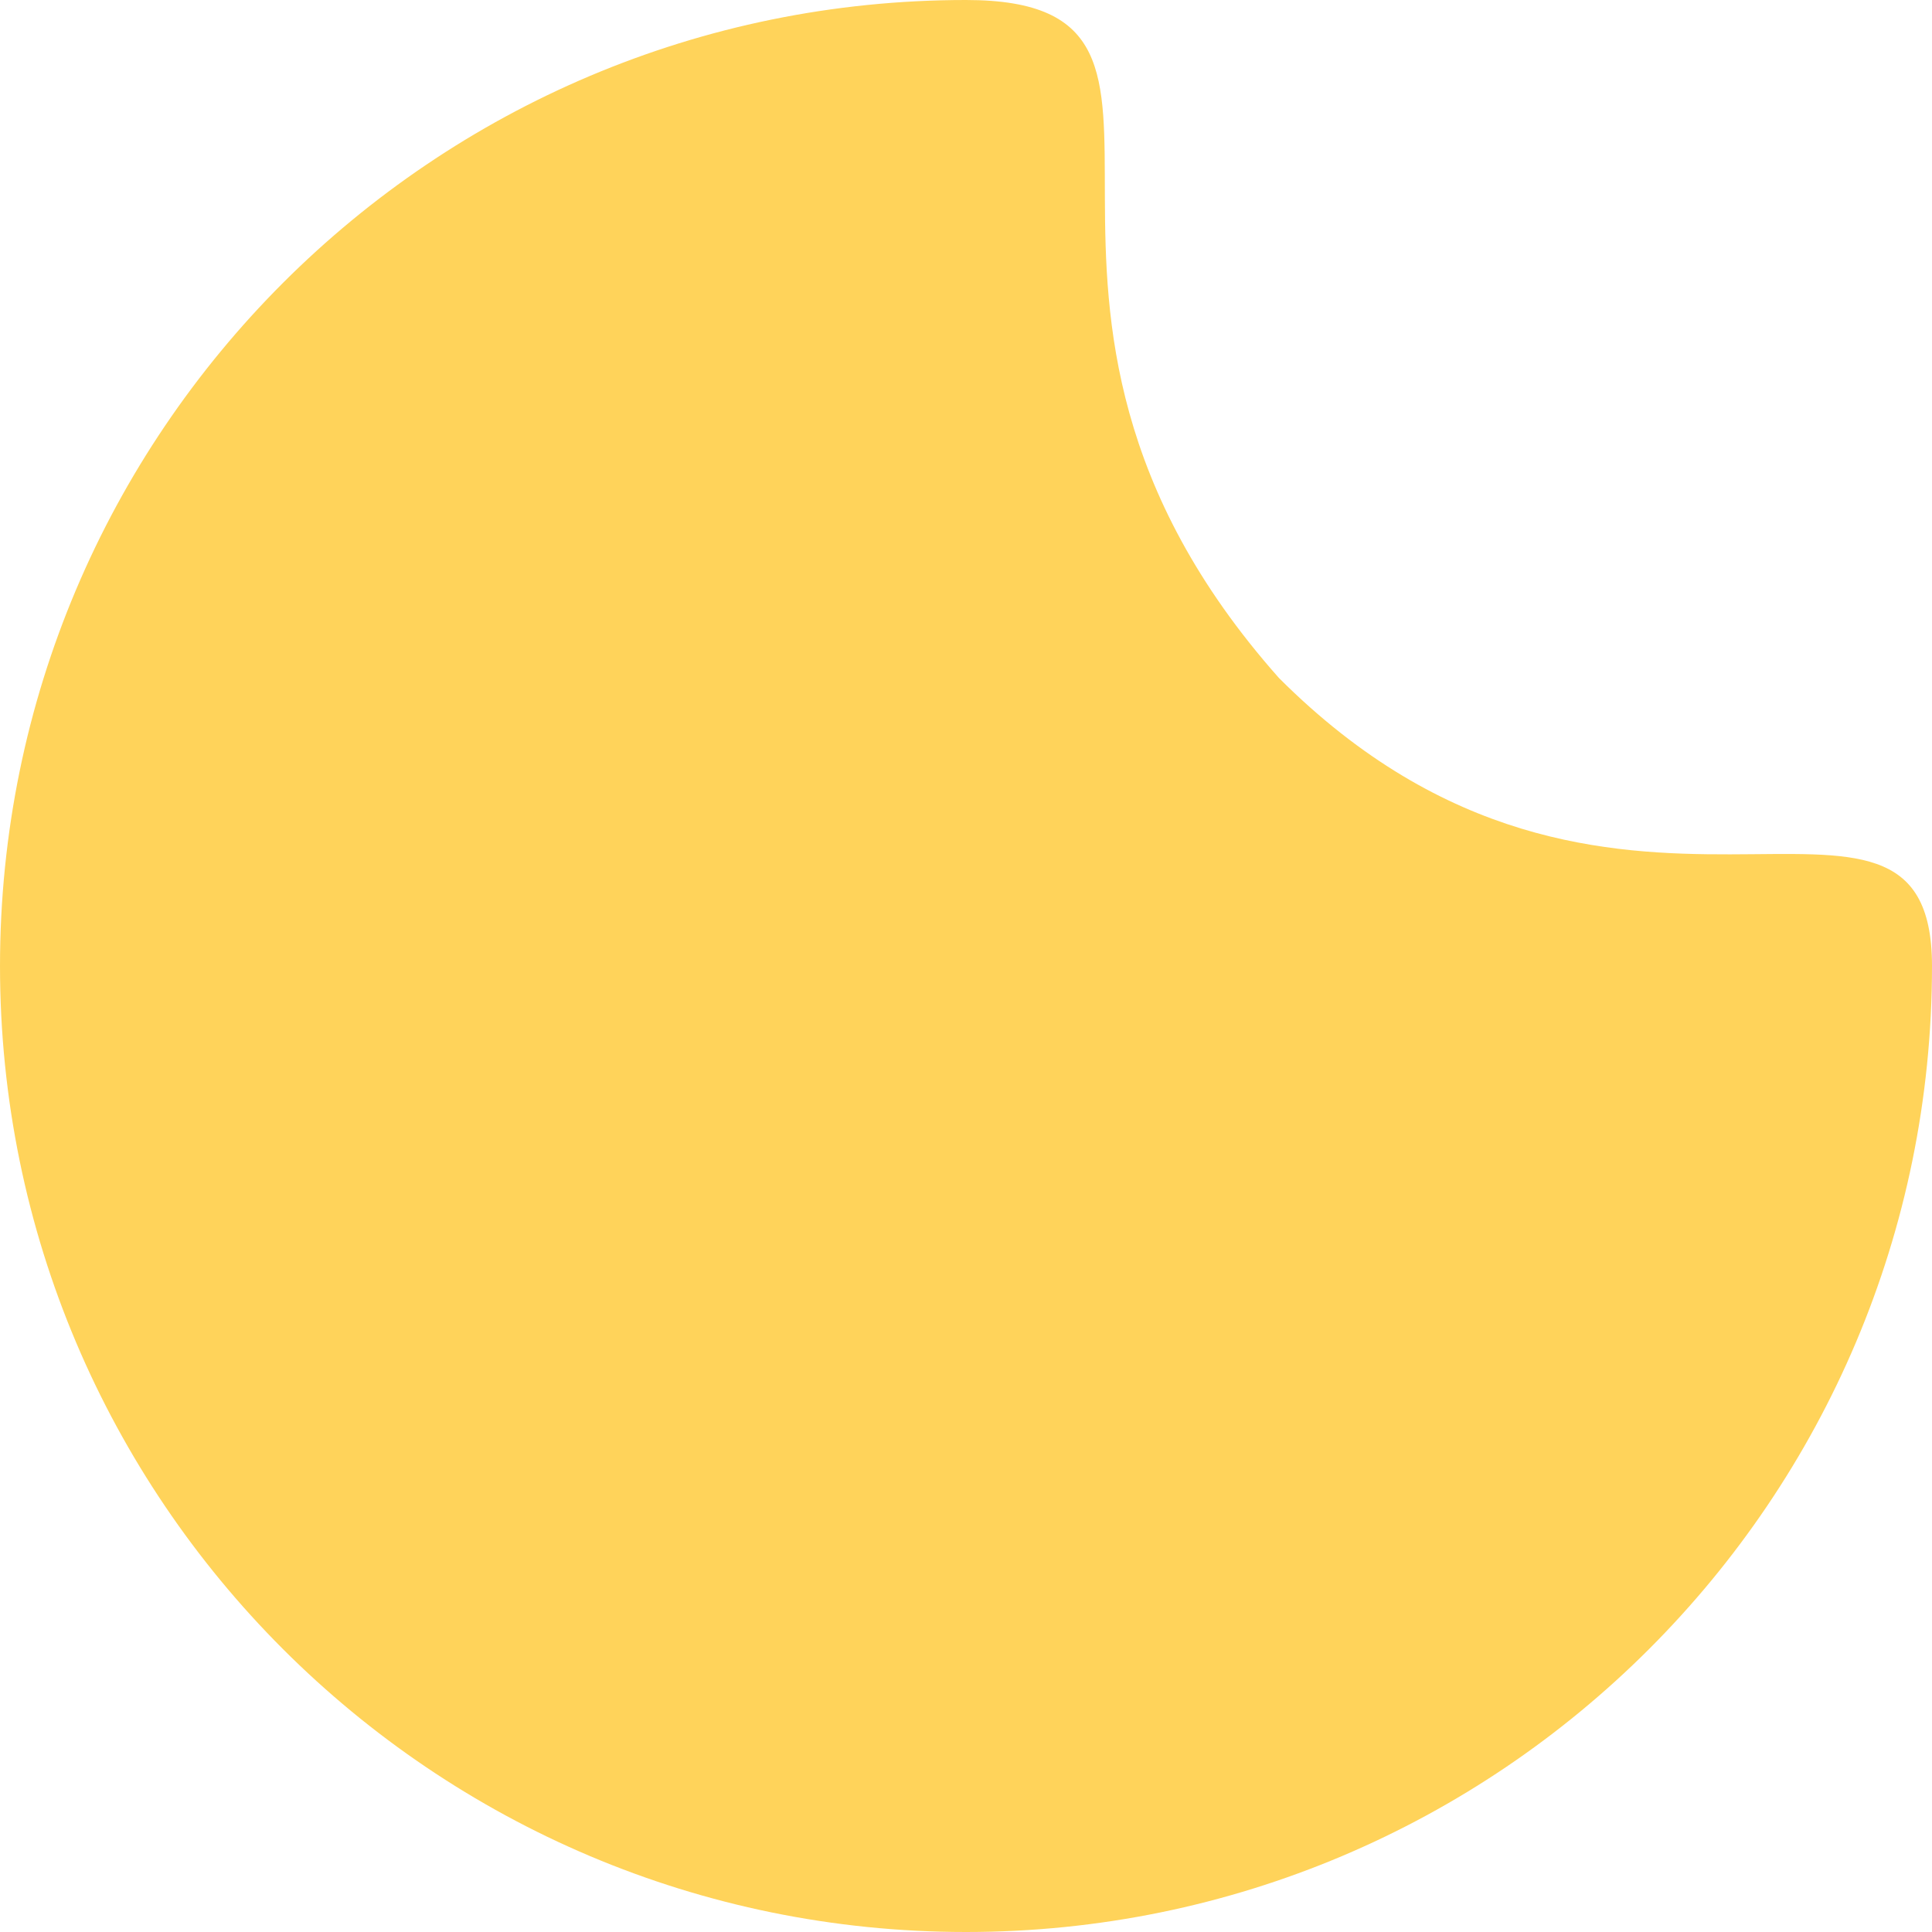
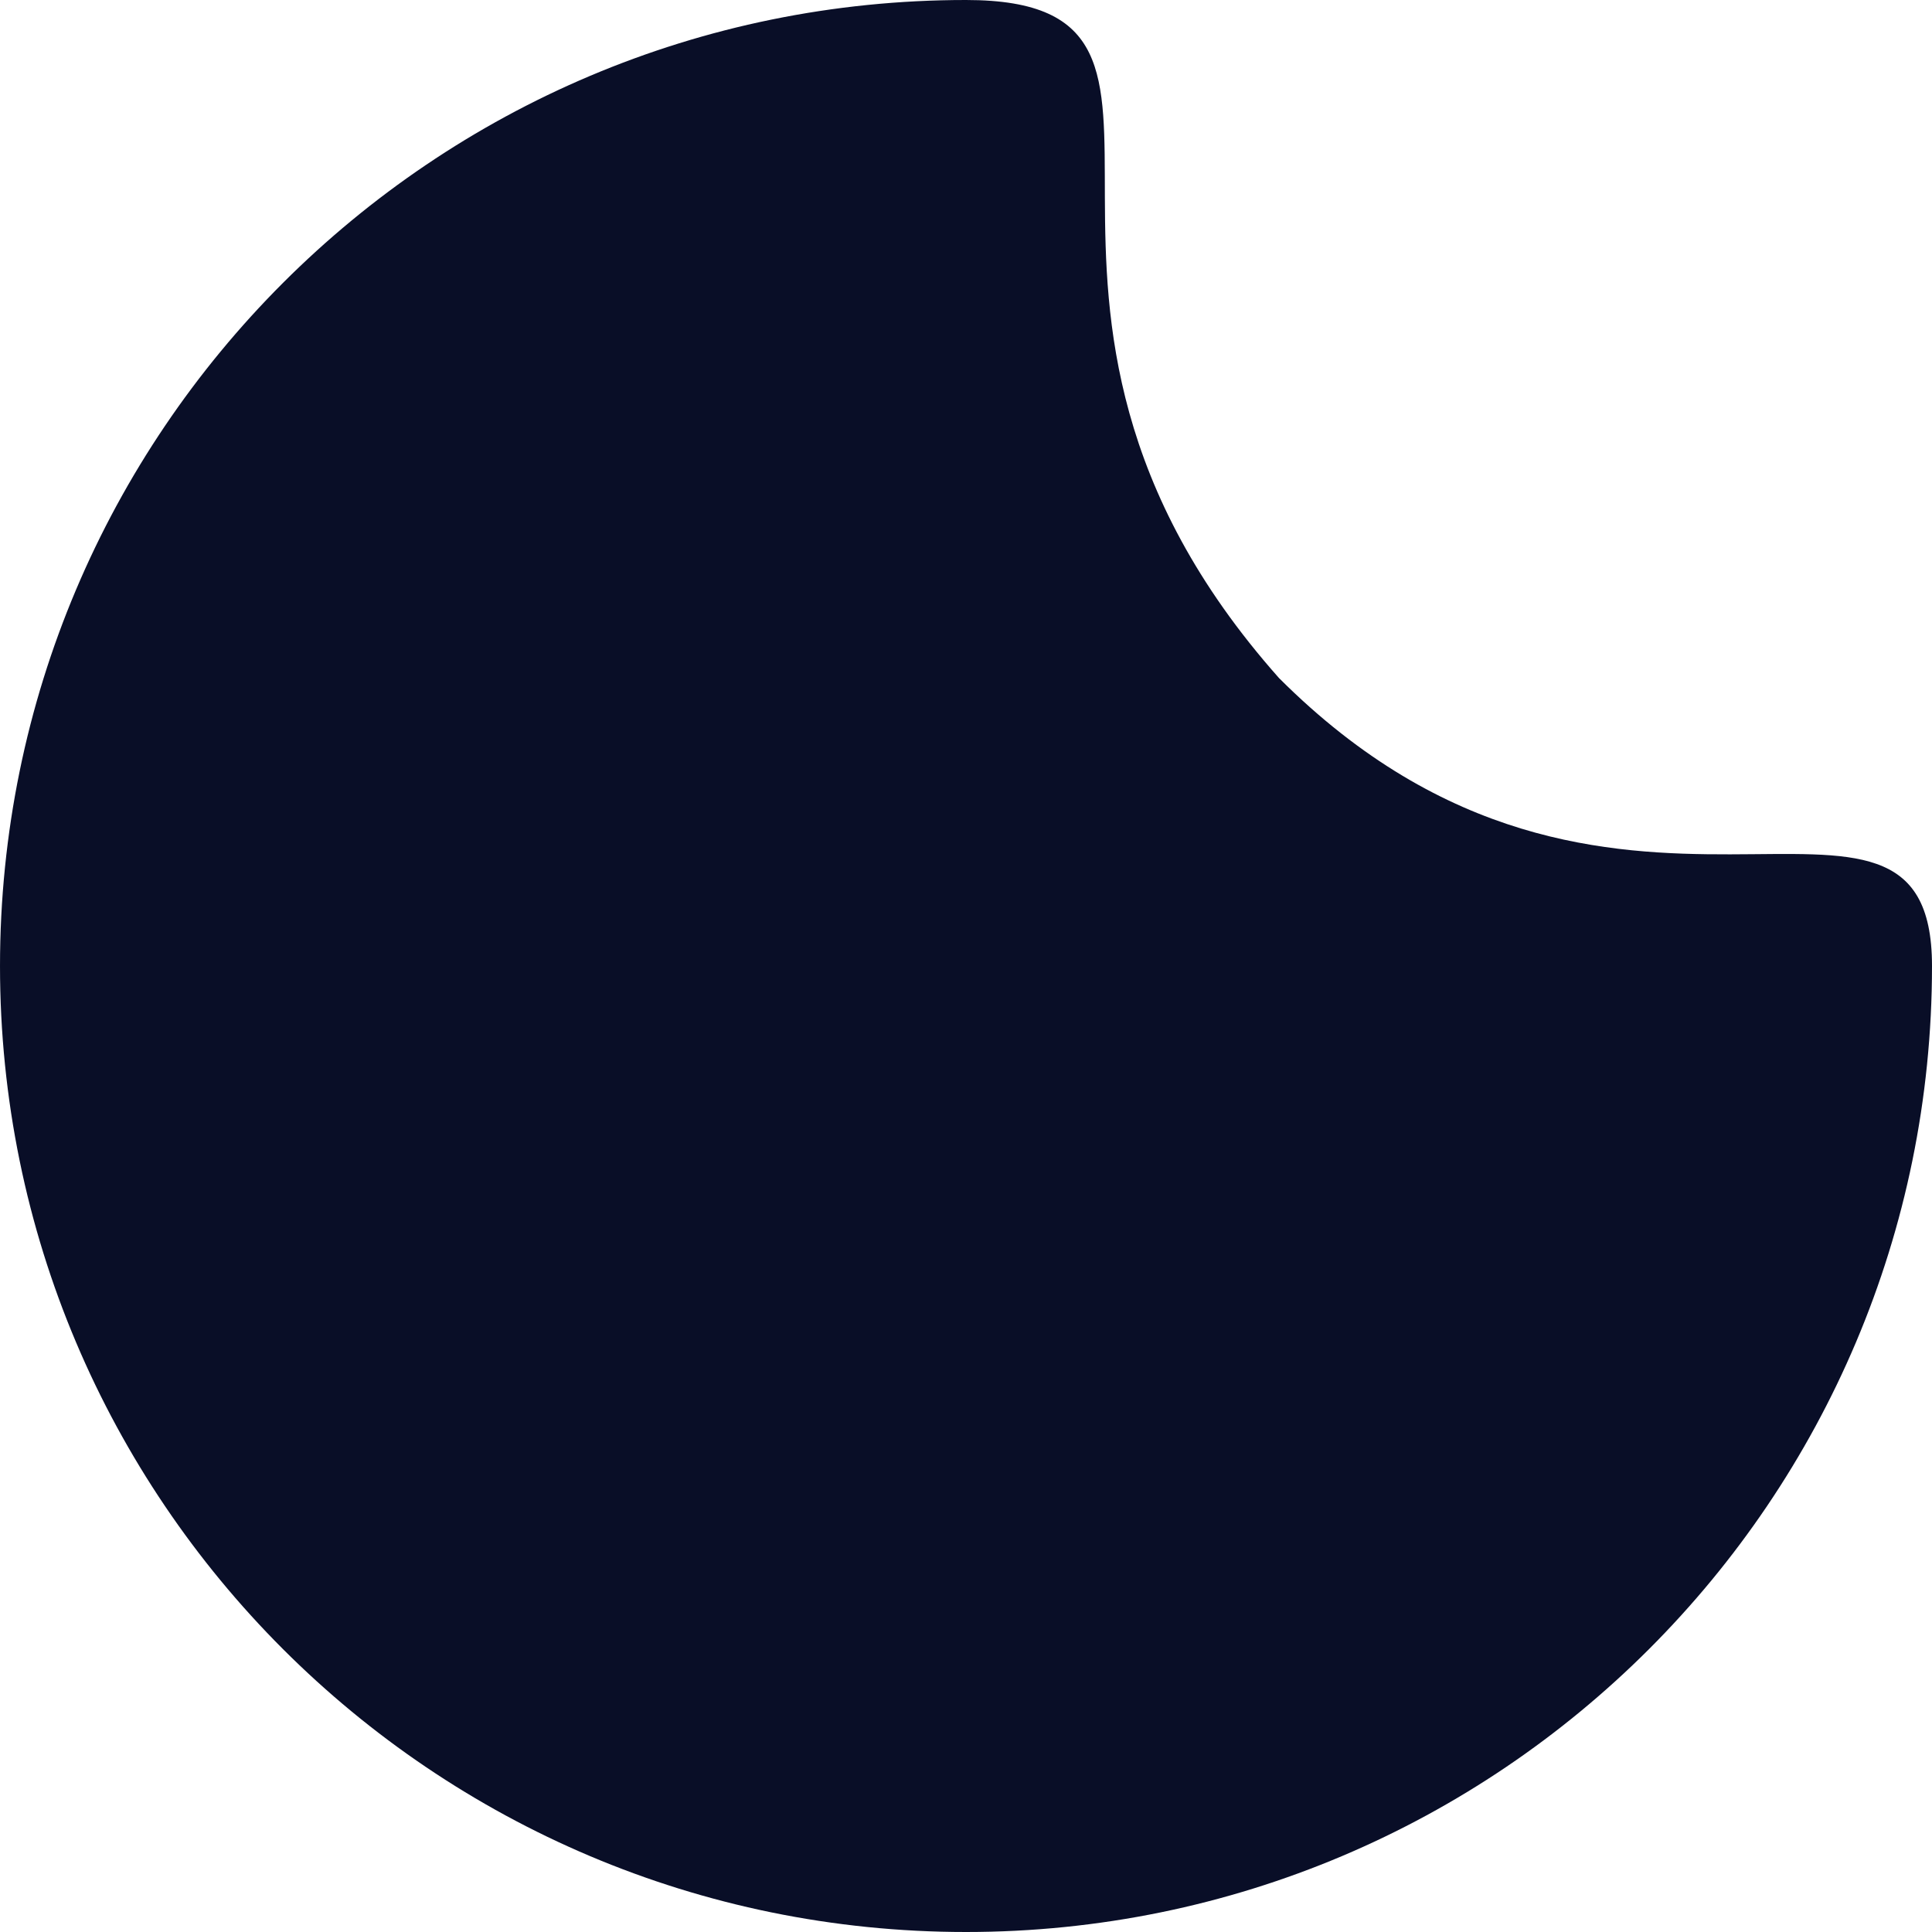
<svg xmlns="http://www.w3.org/2000/svg" width="196.509" height="196.509" viewBox="0 0 196.509 196.509">
-   <path id="Path_2" data-name="Path 2" d="M98.254,0a98.254,98.254,0,0,1,0,196.509c-29.248,0,2.192-30.626-31.832-68.962C32.633,93.758,0,123.271,0,98.254A98.254,98.254,0,0,1,98.254,0Z" transform="translate(196.509 196.509) rotate(-180)" fill="#ffd35a" />
+   <path id="Path_2" data-name="Path 2" d="M98.254,0a98.254,98.254,0,0,1,0,196.509c-29.248,0,2.192-30.626-31.832-68.962C32.633,93.758,0,123.271,0,98.254A98.254,98.254,0,0,1,98.254,0Z" transform="translate(196.509 196.509) rotate(-180)" fill="#090E27" />
</svg>
